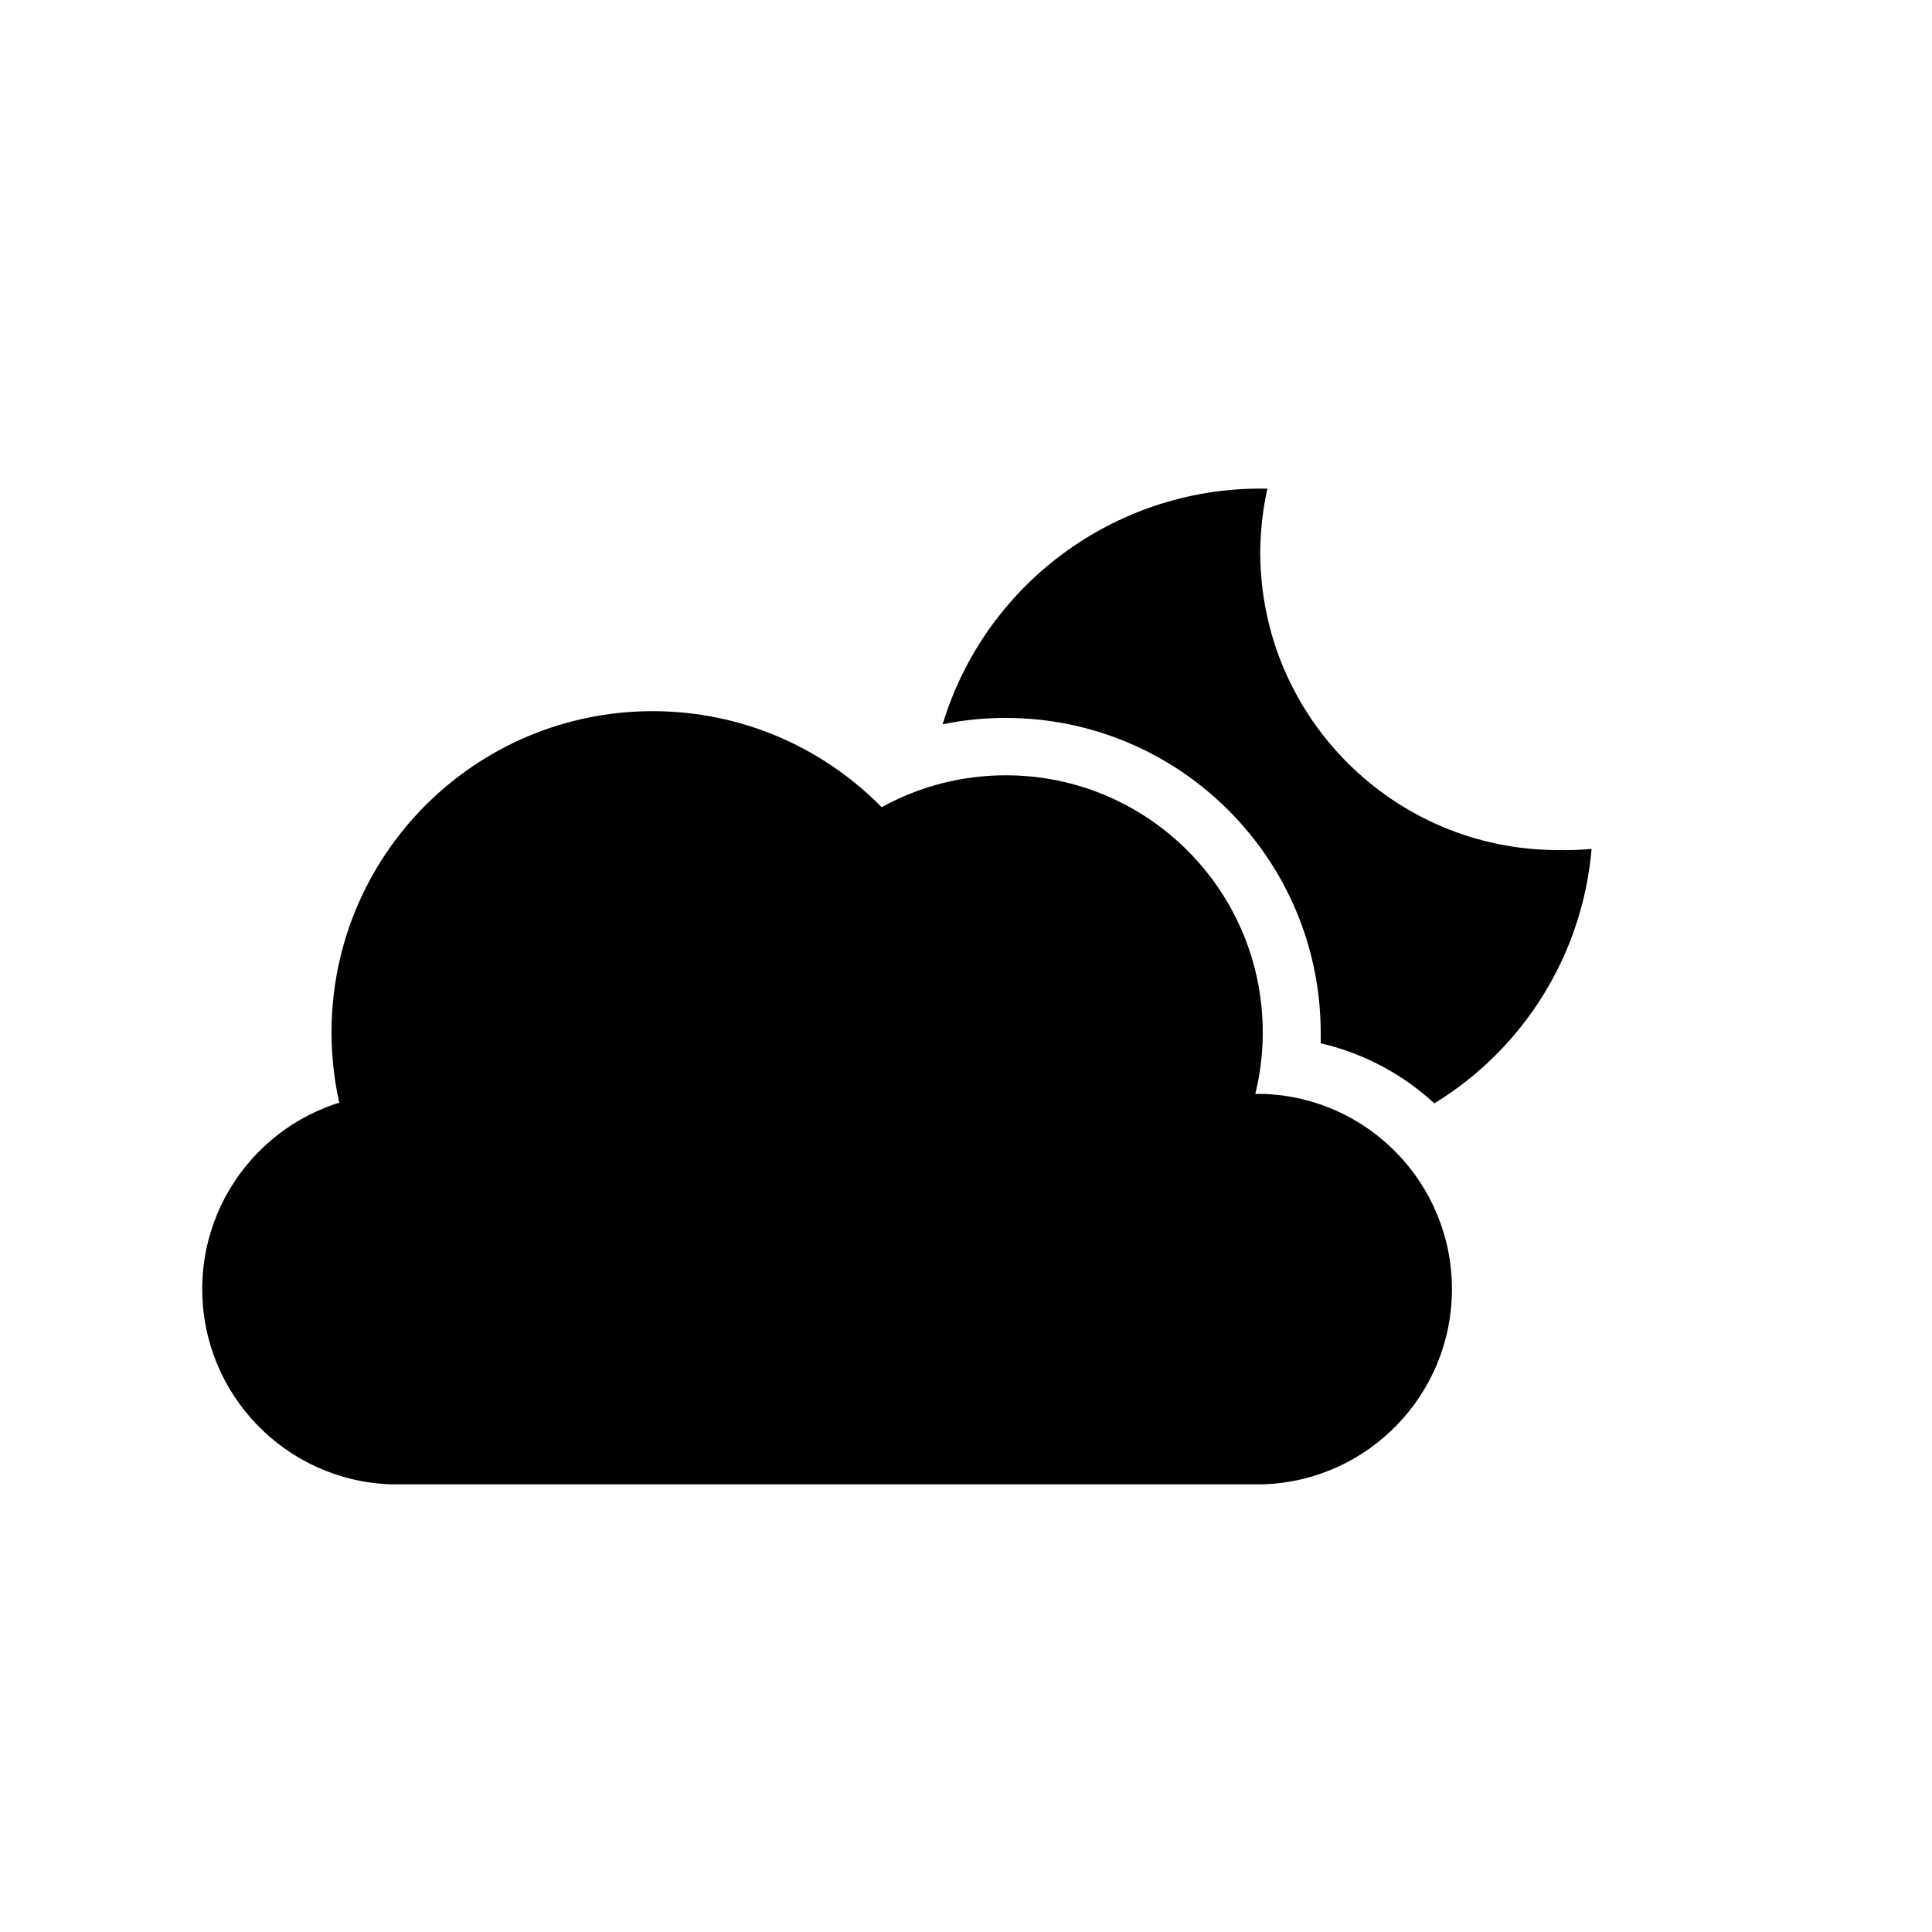
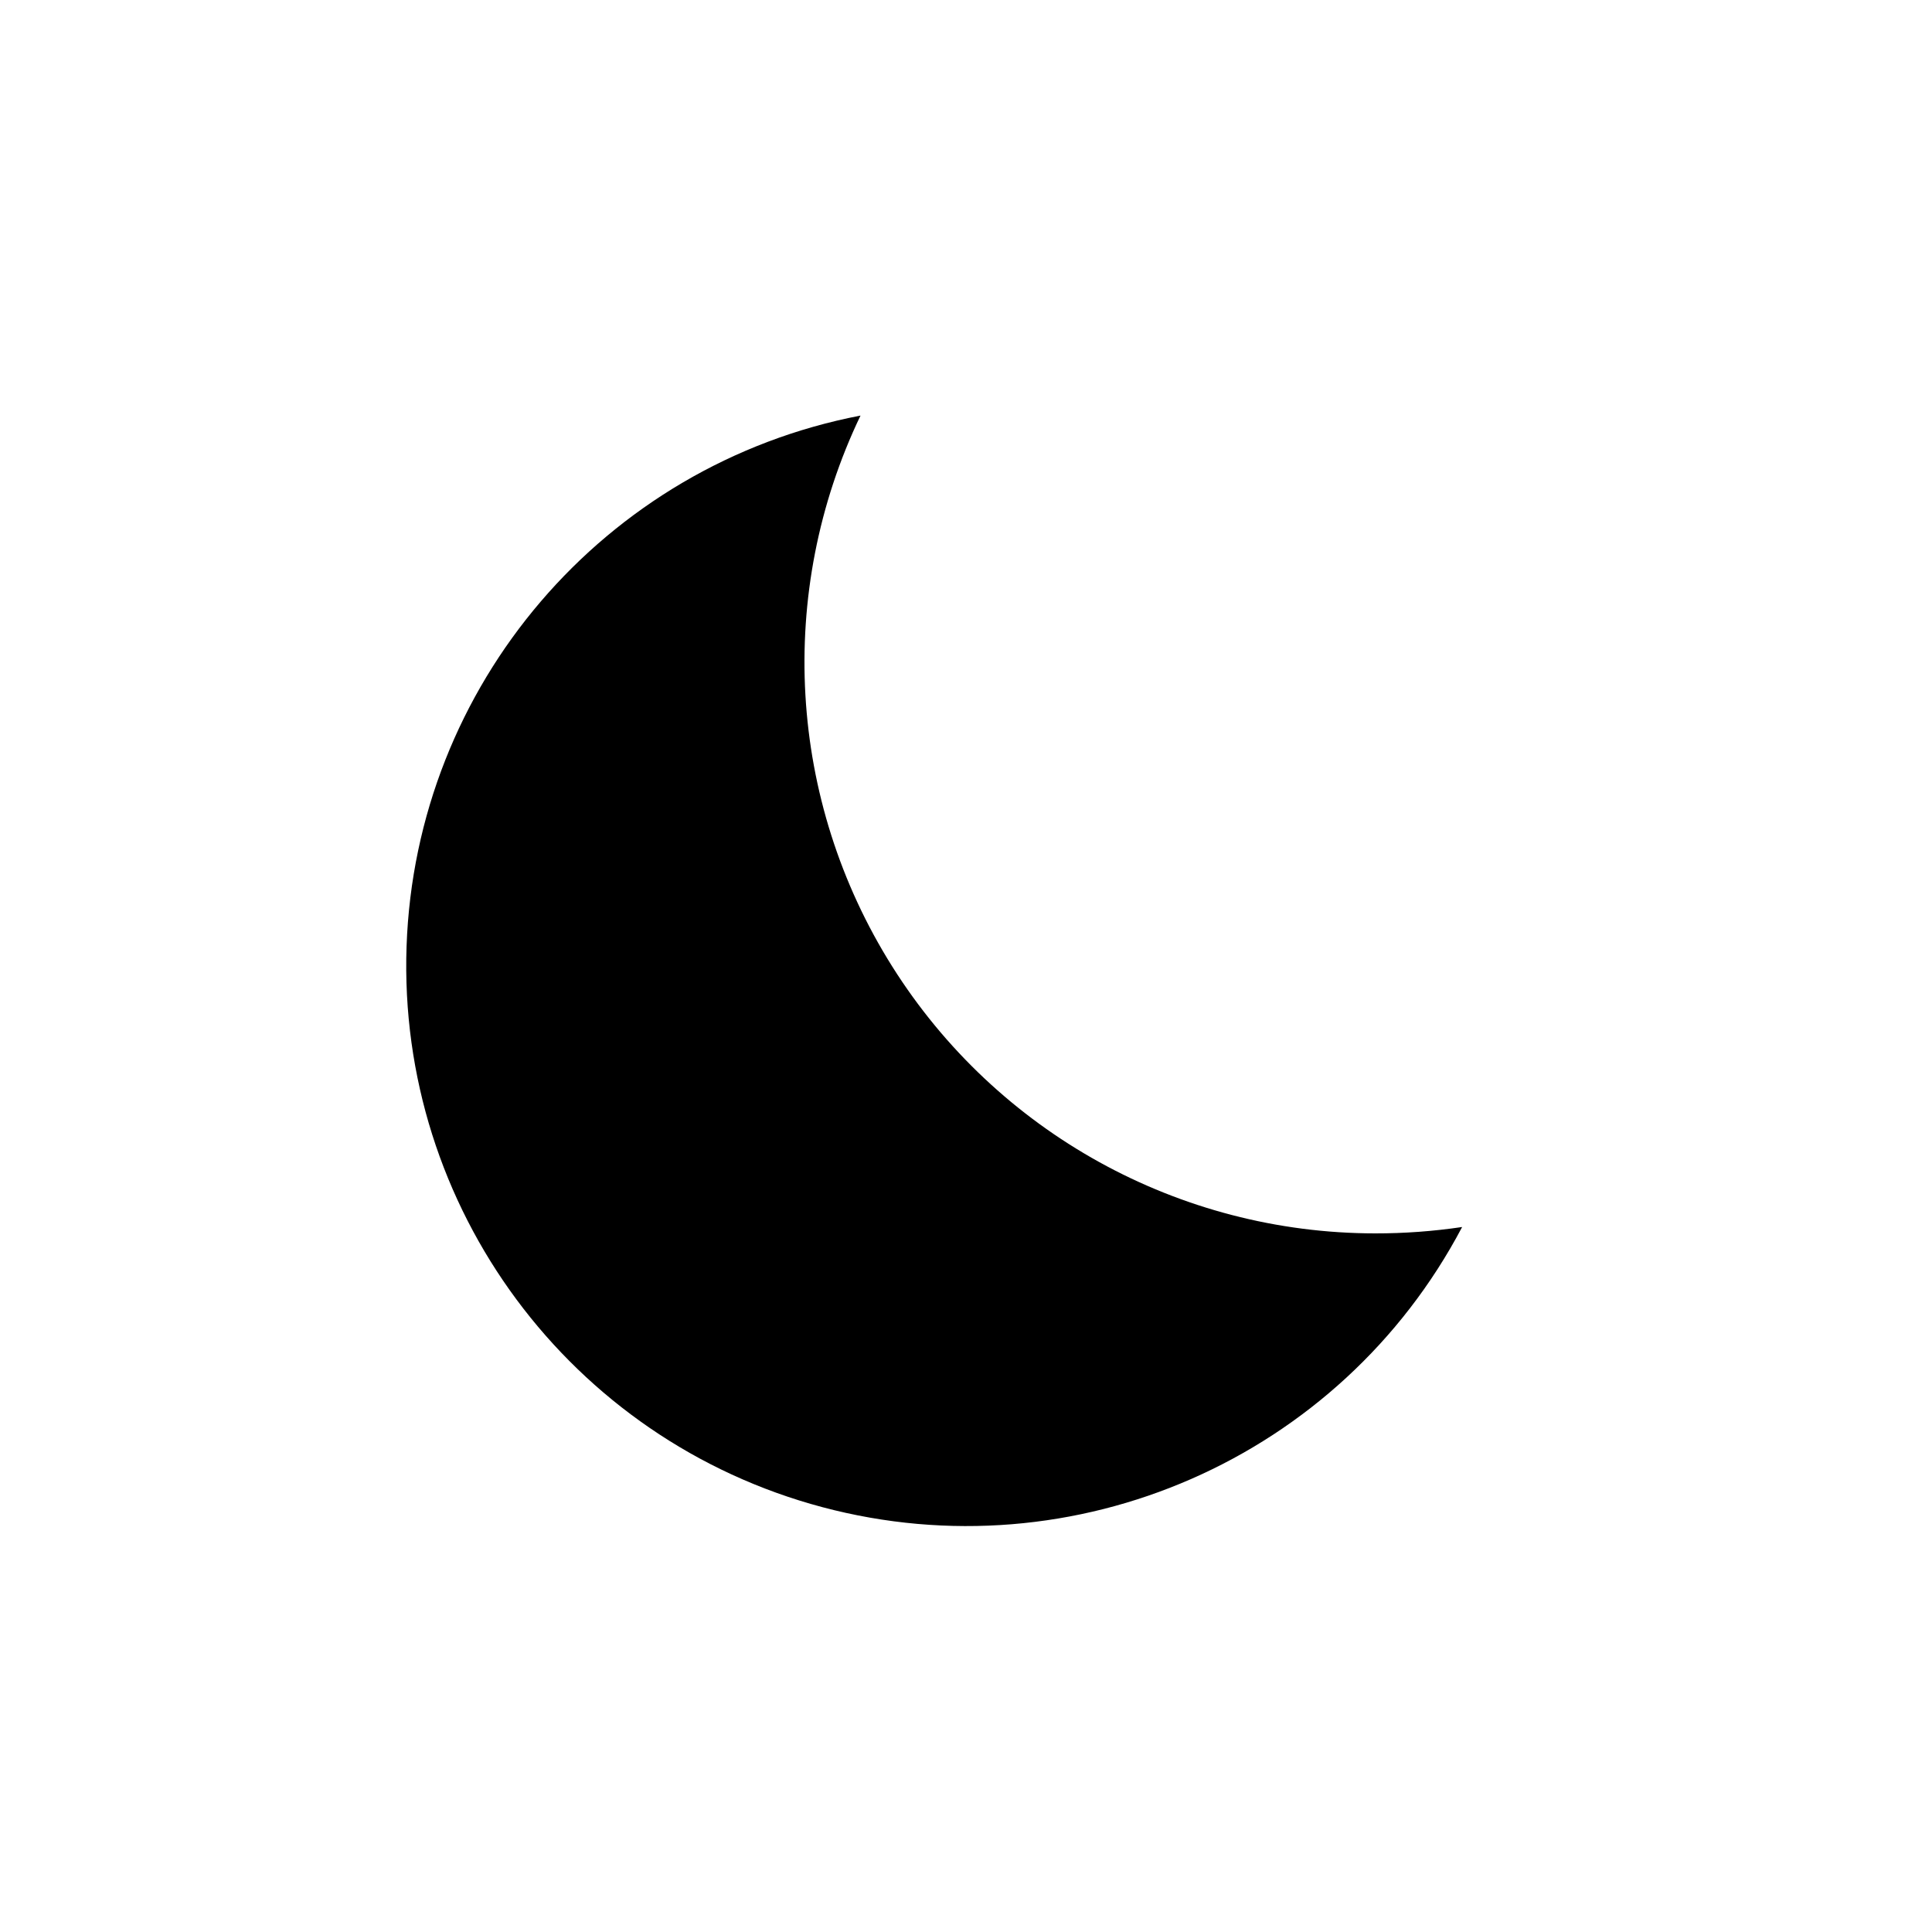
<svg xmlns="http://www.w3.org/2000/svg" id="Layer_1" data-name="Layer 1" viewBox="0 0 100 100">
-   <path d="M65.36,76.83H20.26a10.11,10.11,0,0,1,0-20.21h45.1a10.11,10.11,0,0,1,0,20.21Z" />
-   <circle cx="33.78" cy="53.43" r="16.62" />
-   <circle cx="52.06" cy="53.43" r="13.3" />
-   <path d="M80.66,44A15.42,15.42,0,0,1,65.23,28.6a15.69,15.69,0,0,1,.37-3.31l-.37,0a17.19,17.19,0,0,0-16.44,12.2,16,16,0,0,1,3.27-.33,16.31,16.31,0,0,1,16.3,16.29c0,.19,0,.36,0,.55a13,13,0,0,1,5.88,3.11,17.14,17.14,0,0,0,8.14-13.17A15.81,15.81,0,0,1,80.66,44Z" />
+   <path d="M71.18,63.84A29.56,29.56,0,0,1,44.54,21.51a29,29,0,1,0,31.14,42A30.36,30.36,0,0,1,71.18,63.84Z" />
</svg>
